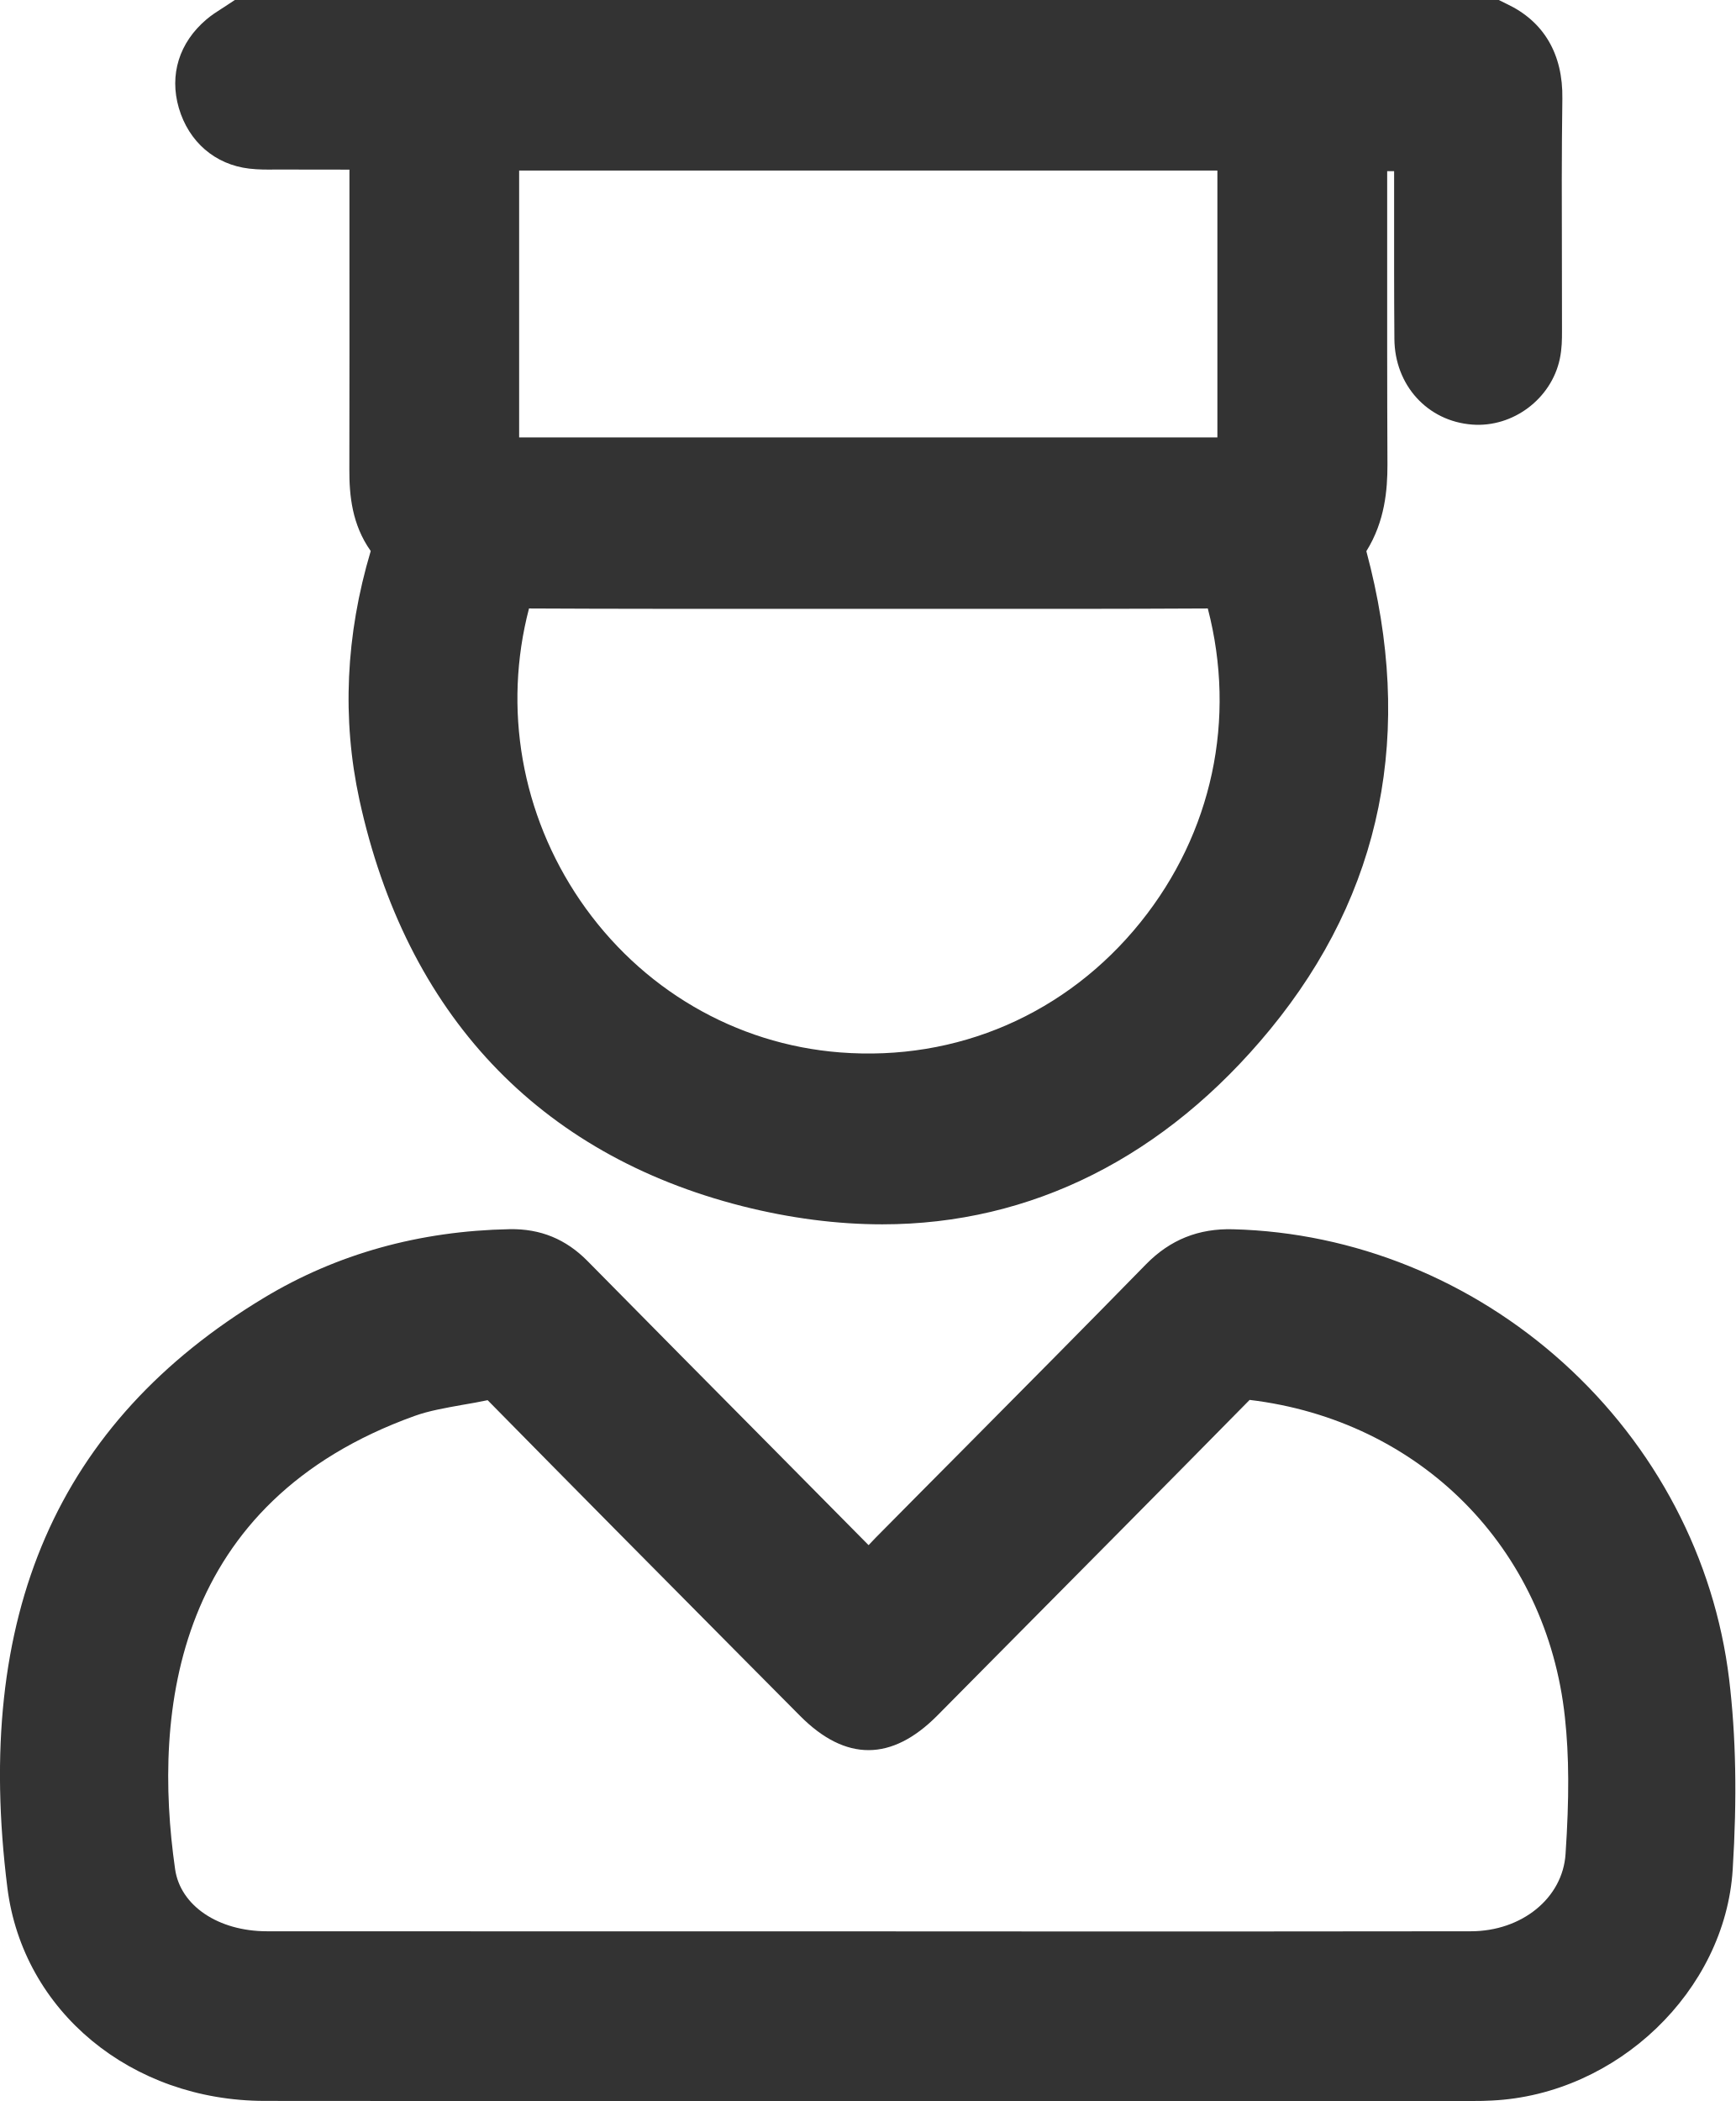
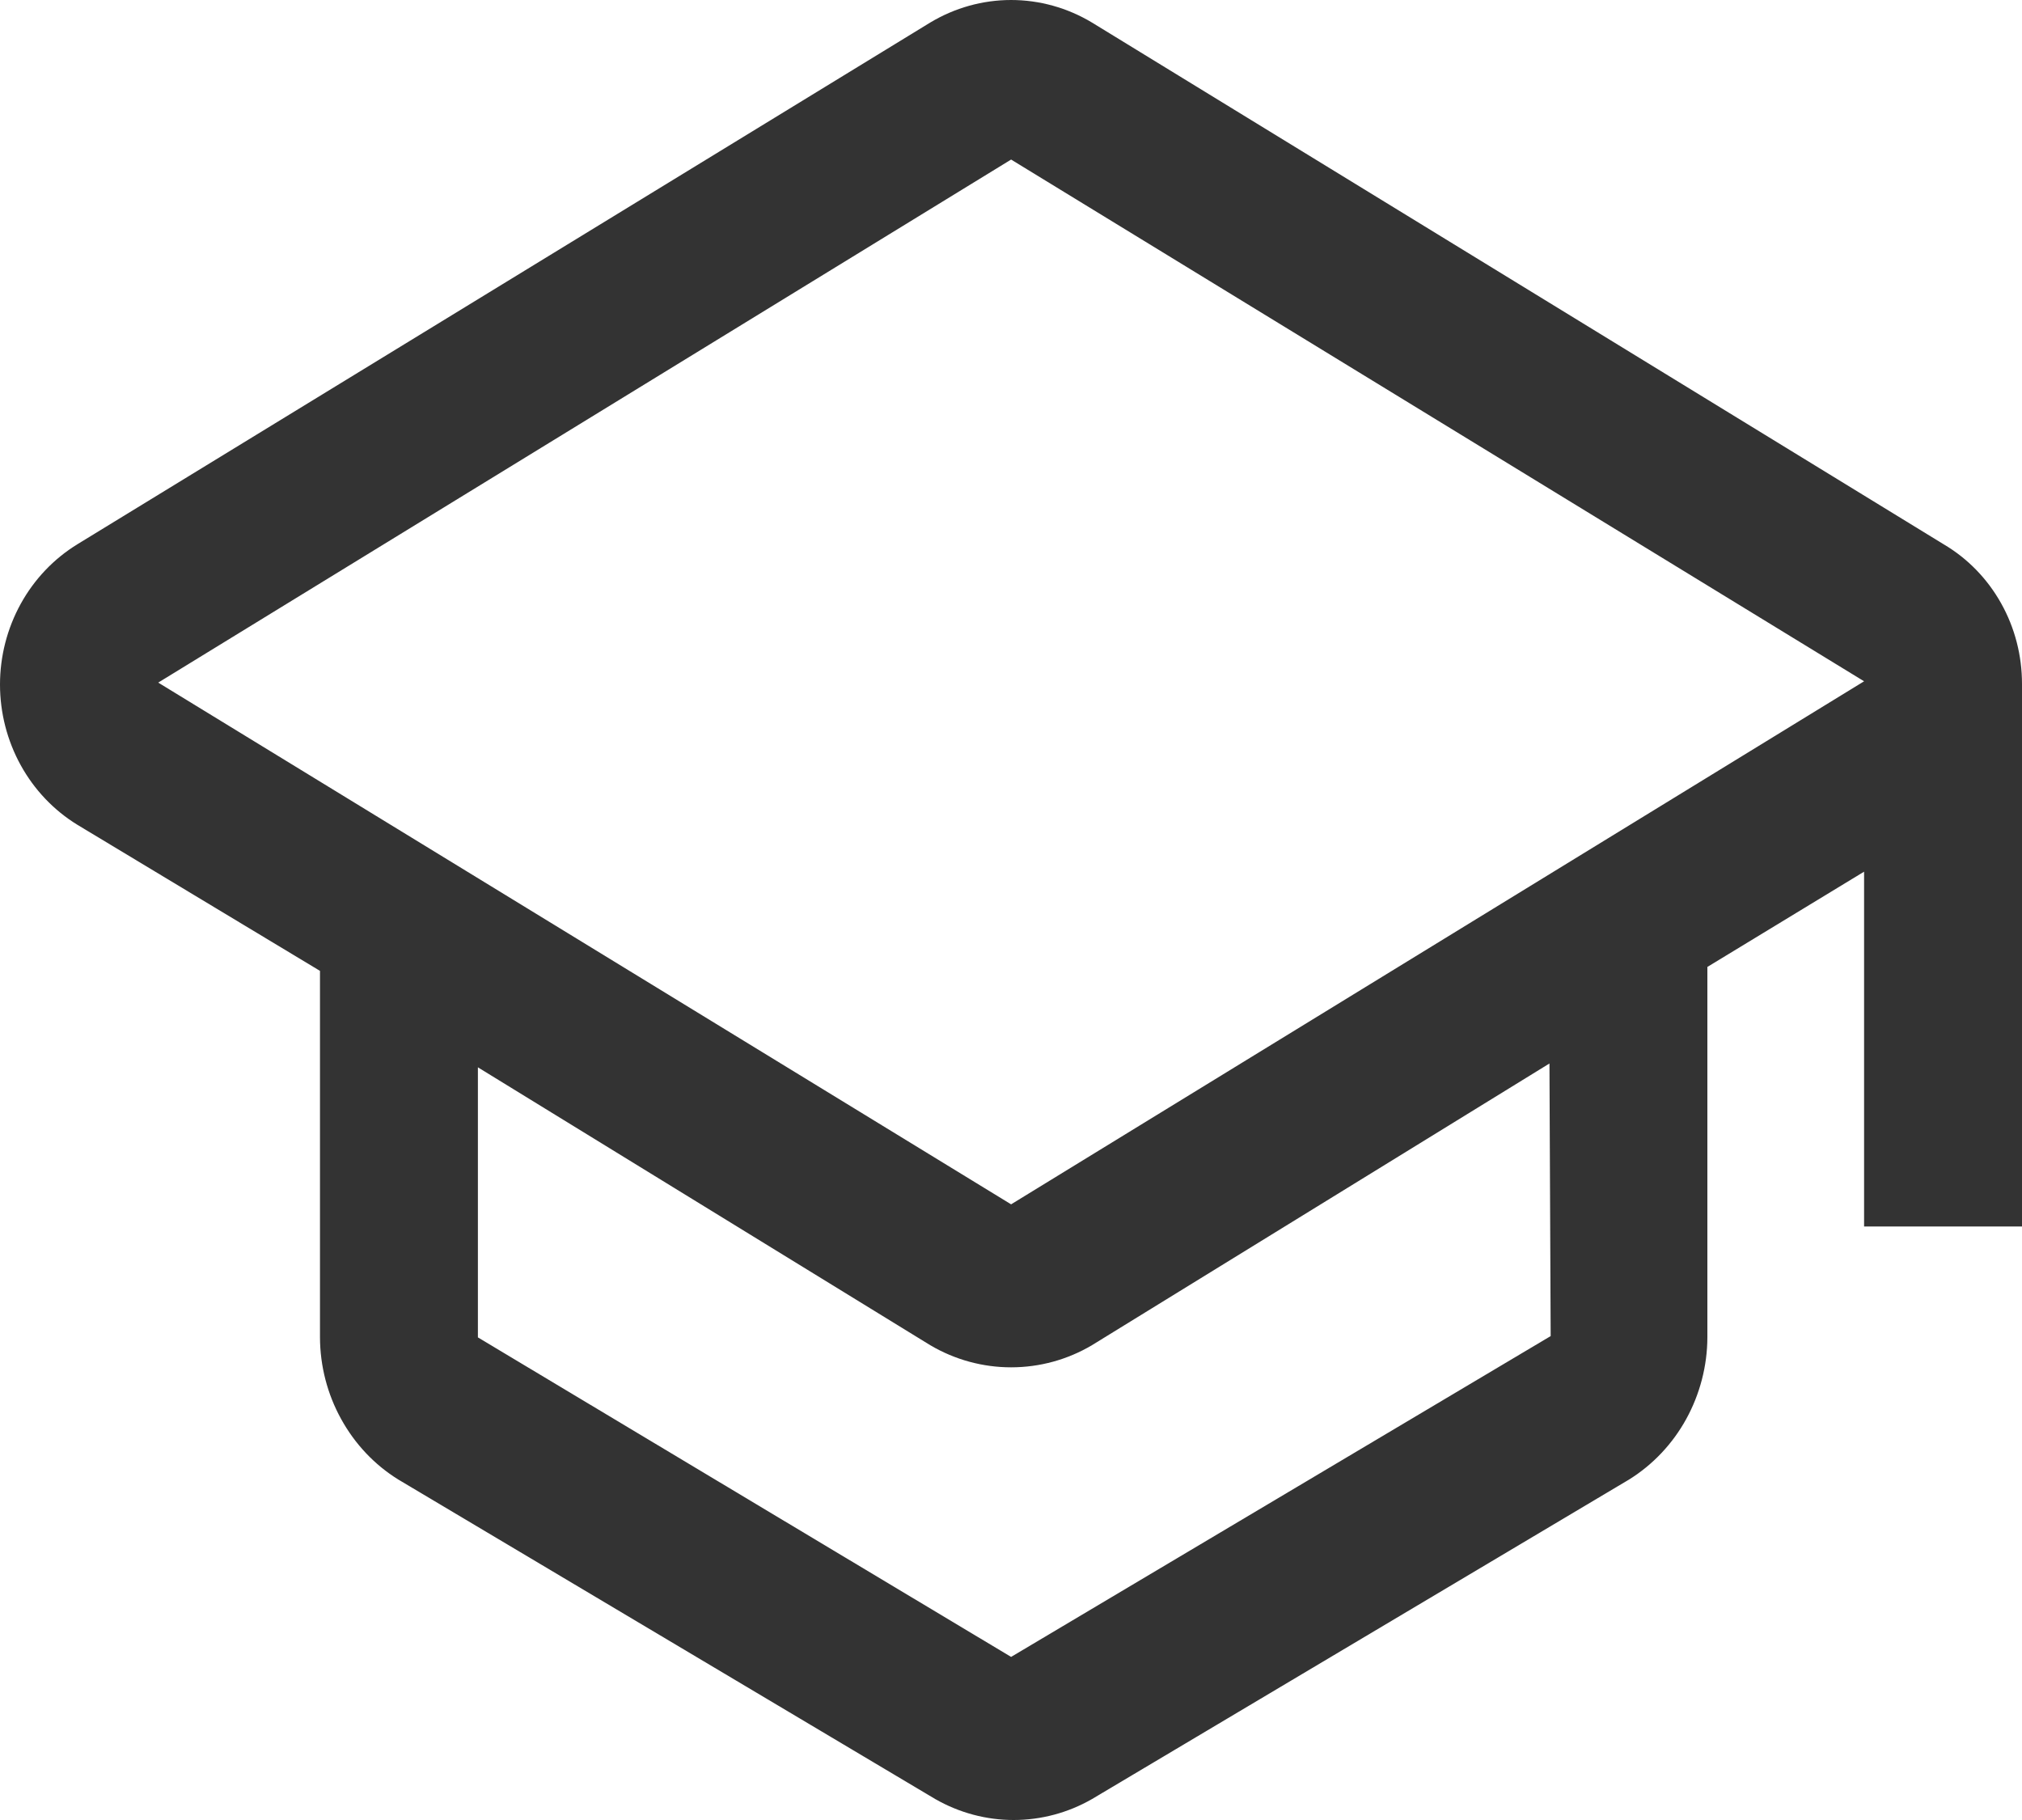
- <svg xmlns="http://www.w3.org/2000/svg" width="19" height="23" viewBox="0 0 19 23" fill="none">
-   <g id="Group">
-     <path id="Vector" d="M2.729 1.846C2.831 1.858 2.927 1.857 3.014 1.856H3.04C3.054 1.856 3.068 1.856 3.078 1.856C3.325 1.857 3.573 1.856 3.826 1.857V2.573C3.826 3.428 3.827 4.284 3.825 5.14C3.824 5.42 3.853 5.742 4.059 6.032C3.784 6.954 3.743 7.87 3.935 8.755C4.446 11.099 5.895 12.637 8.127 13.204C8.649 13.336 9.165 13.403 9.66 13.403H9.66C11.291 13.403 12.758 12.666 13.905 11.271C15.136 9.773 15.491 8.012 14.96 6.034C15.165 5.705 15.191 5.358 15.191 5.088C15.187 4.257 15.188 3.418 15.188 2.606V1.874H15.264V2.259C15.264 2.734 15.263 3.224 15.267 3.711C15.271 4.217 15.629 4.611 16.119 4.648C16.564 4.682 16.985 4.367 17.078 3.929C17.102 3.815 17.102 3.712 17.102 3.628V3.599C17.102 3.341 17.101 3.083 17.101 2.825C17.099 2.254 17.098 1.663 17.106 1.081C17.114 0.592 16.903 0.234 16.497 0.043L16.41 0H2.571L2.459 0.074C2.446 0.083 2.434 0.091 2.42 0.099C2.375 0.128 2.319 0.163 2.261 0.212C1.962 0.465 1.852 0.819 1.958 1.182C2.067 1.554 2.355 1.802 2.729 1.846ZM5.684 4.788V1.867H13.329V4.788H5.684ZM5.792 6.661C6.721 6.666 7.663 6.665 8.574 6.665H10.44C11.352 6.666 12.294 6.666 13.224 6.661C13.539 7.872 13.274 9.117 12.489 10.094C11.68 11.1 10.48 11.621 9.198 11.521C8.051 11.432 7.014 10.825 6.352 9.857C5.708 8.913 5.506 7.754 5.792 6.661Z" fill="#333333" />
-     <path id="Vector_2" d="M18.932 18.382C18.772 17.062 18.127 15.832 17.116 14.919C16.11 14.011 14.826 13.492 13.503 13.457C13.124 13.446 12.812 13.571 12.548 13.84C11.886 14.517 11.215 15.193 10.565 15.848C10.239 16.176 9.913 16.504 9.588 16.833C9.562 16.86 9.535 16.888 9.51 16.915C9.162 16.563 8.814 16.211 8.465 15.859C7.802 15.19 7.116 14.498 6.435 13.807C6.197 13.565 5.918 13.45 5.58 13.456C4.591 13.475 3.688 13.727 2.894 14.205C0.626 15.571 -0.294 17.685 0.081 20.667C0.251 22.017 1.436 22.998 2.899 22.999C4.839 23.001 6.779 23.001 8.72 23.001L16.12 23C16.198 23 16.268 22.999 16.334 22.995C17.705 22.929 18.888 21.794 18.971 20.467C19.02 19.685 19.007 19.004 18.932 18.382ZM17.141 20.296C17.11 20.778 16.663 21.142 16.103 21.142C14.659 21.144 13.215 21.144 11.77 21.144L9.514 21.143H7.197C5.773 21.143 4.35 21.143 2.925 21.142C2.389 21.142 1.974 20.862 1.917 20.461C1.667 18.718 1.918 16.442 4.541 15.5C4.696 15.444 4.876 15.413 5.065 15.379C5.154 15.364 5.245 15.348 5.339 15.328C6.279 16.283 7.237 17.25 8.165 18.185L8.761 18.785C9.258 19.285 9.763 19.284 10.263 18.78L10.875 18.162C11.796 17.233 12.749 16.273 13.682 15.325C15.549 15.549 16.935 16.943 17.134 18.8C17.18 19.222 17.182 19.683 17.141 20.296Z" fill="#333333" />
-   </g>
+ <svg xmlns="http://www.w3.org/2000/svg" width="20" height="18" viewBox="0 0 20 18" fill="none">
+   <path id="Vector" d="M20 6.764C20 6.483 19.929 6.208 19.793 5.966C19.657 5.723 19.461 5.522 19.225 5.383L10.801 0.223C10.558 0.077 10.282 0 10.001 0C9.72 0 9.444 0.077 9.201 0.223L0.765 5.383C0.532 5.526 0.339 5.729 0.205 5.972C0.071 6.215 0 6.49 0 6.77C0 7.05 0.071 7.325 0.205 7.568C0.339 7.811 0.532 8.014 0.765 8.157L3.165 9.602V13.227C3.166 13.51 3.238 13.788 3.374 14.034C3.51 14.281 3.704 14.487 3.94 14.633L9.251 17.793C9.489 17.929 9.755 18 10.026 18C10.297 18 10.564 17.929 10.801 17.793L16.113 14.633C16.348 14.487 16.543 14.281 16.679 14.034C16.814 13.788 16.887 13.51 16.888 13.227V9.563L18.438 8.621V12.13H20V6.764ZM15.338 13.214L10.001 16.387L4.727 13.227V10.556L9.201 13.304C9.445 13.448 9.721 13.523 10.001 13.523C10.282 13.523 10.558 13.448 10.801 13.304L15.326 10.518L15.338 13.214ZM10.001 11.911L1.565 6.751L10.001 1.578L18.438 6.738L10.001 11.911Z" fill="#333" />
</svg>
